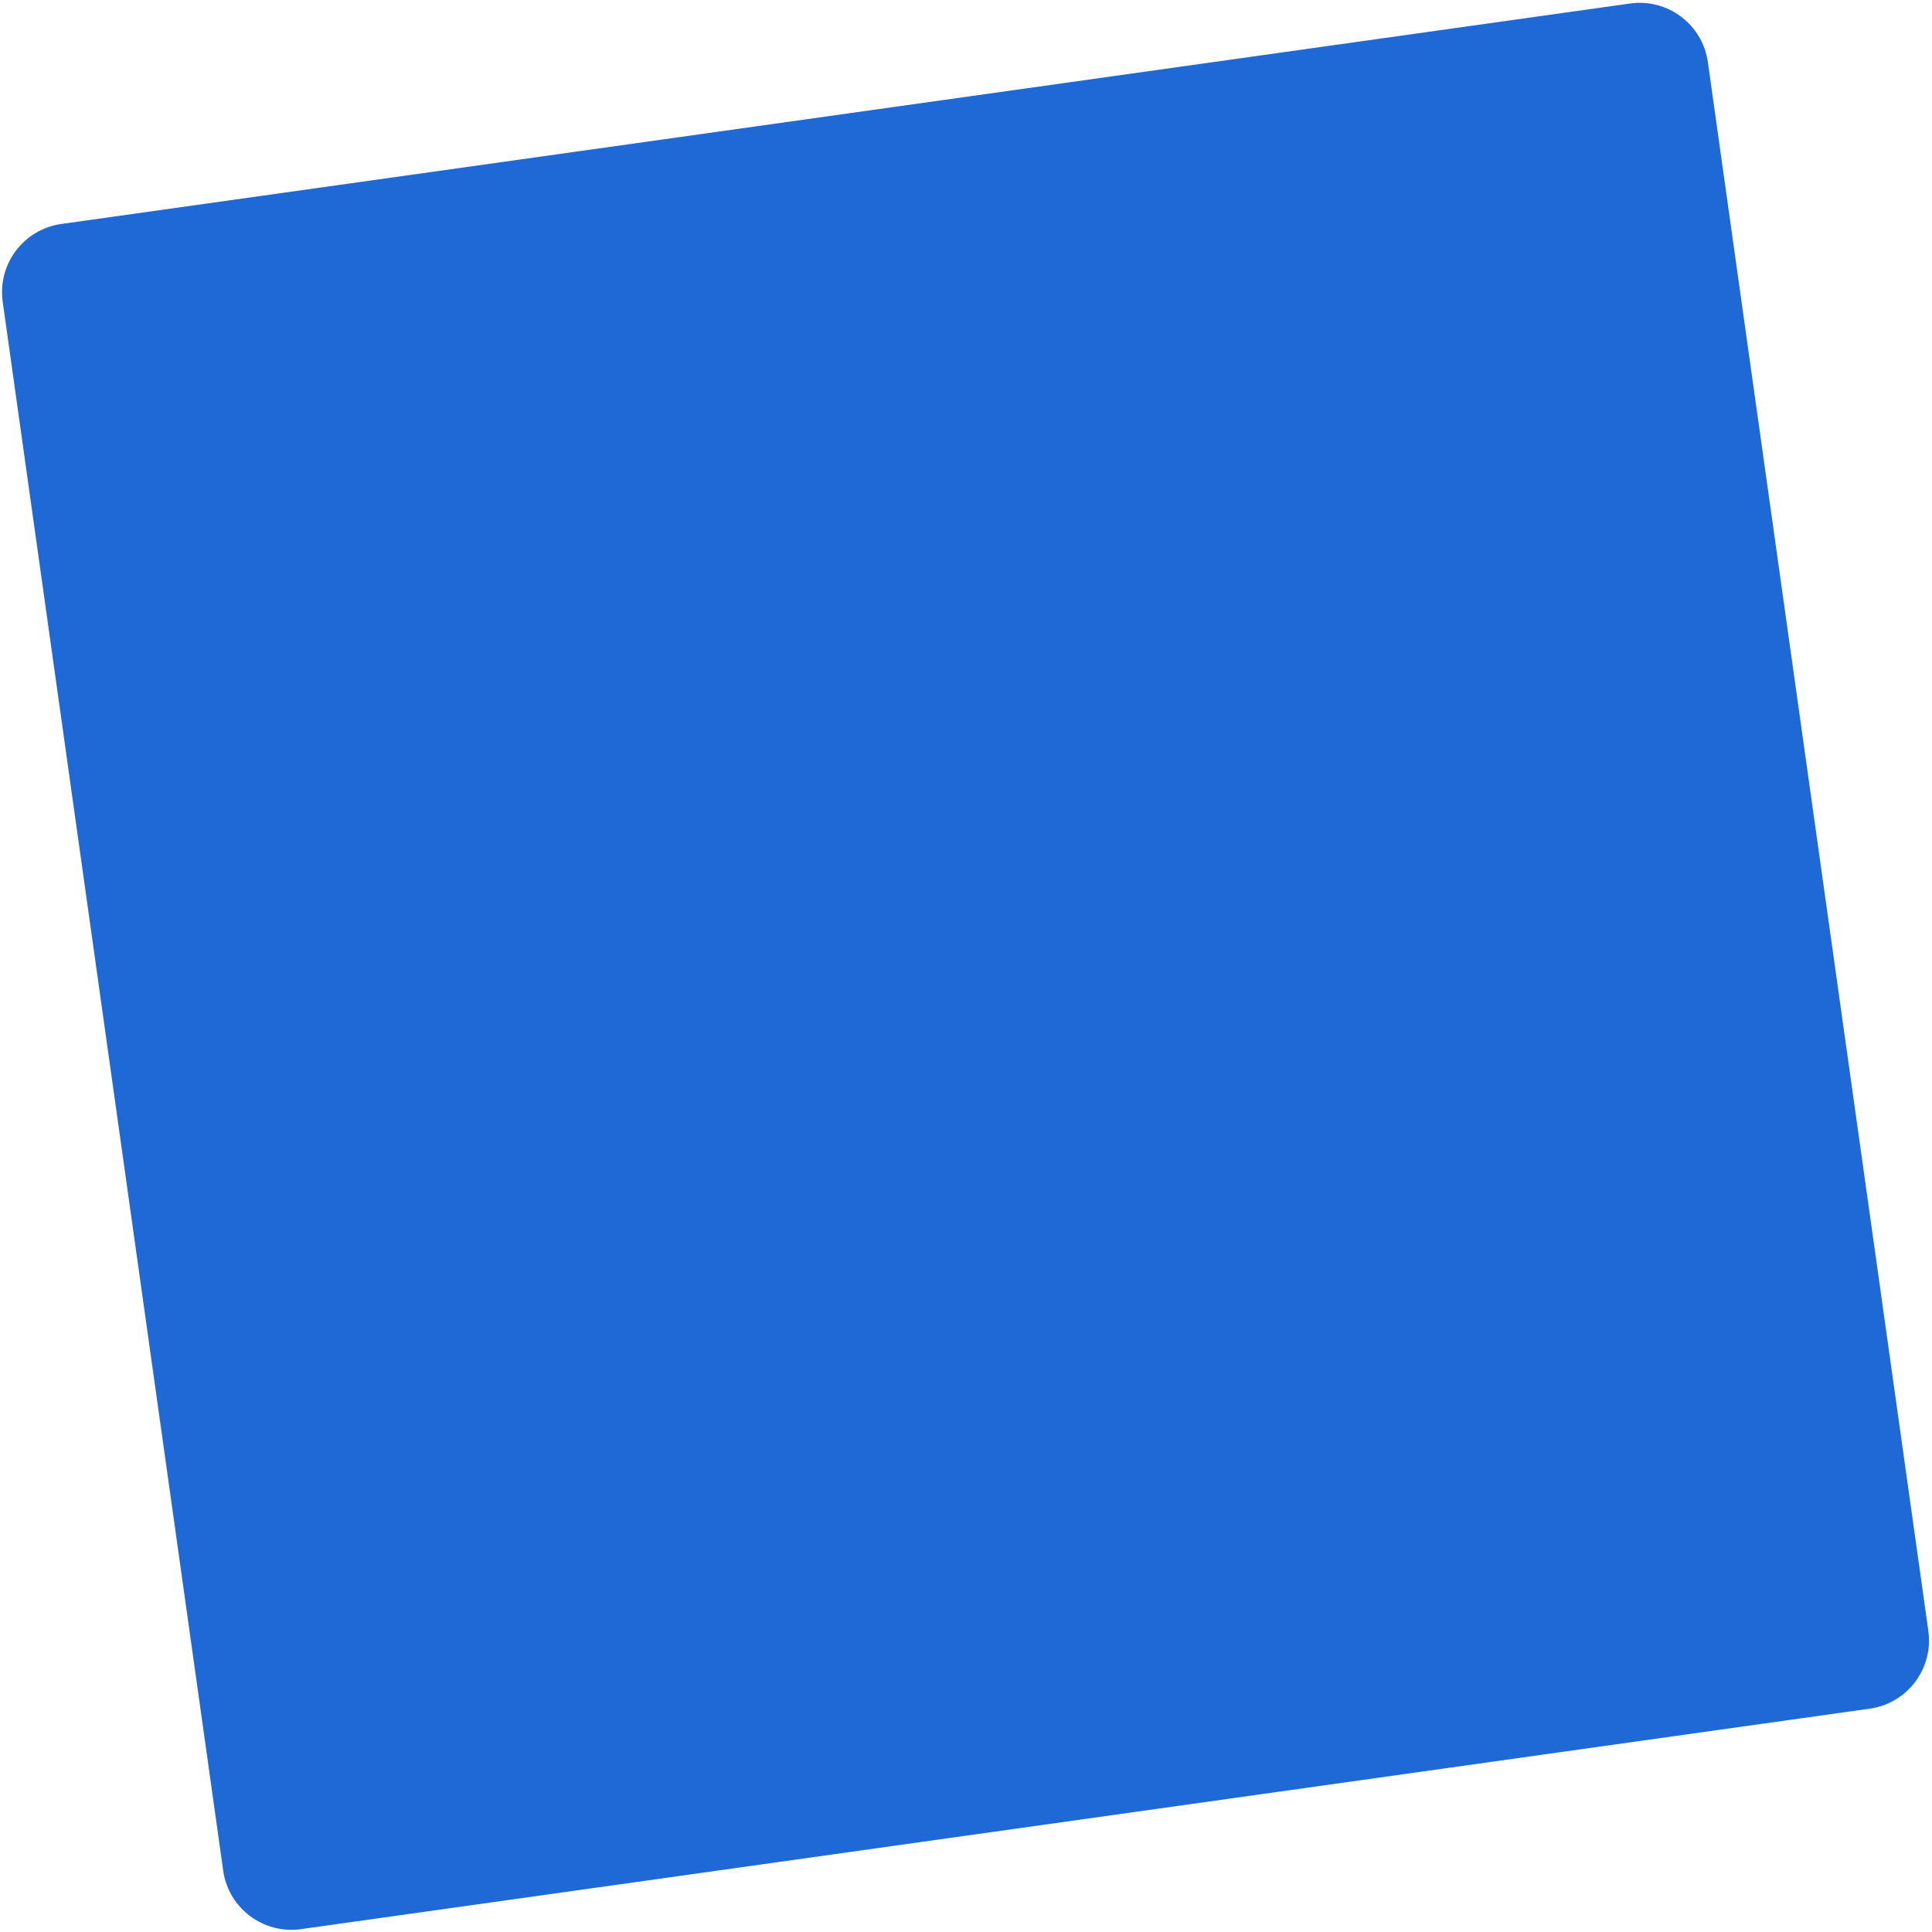
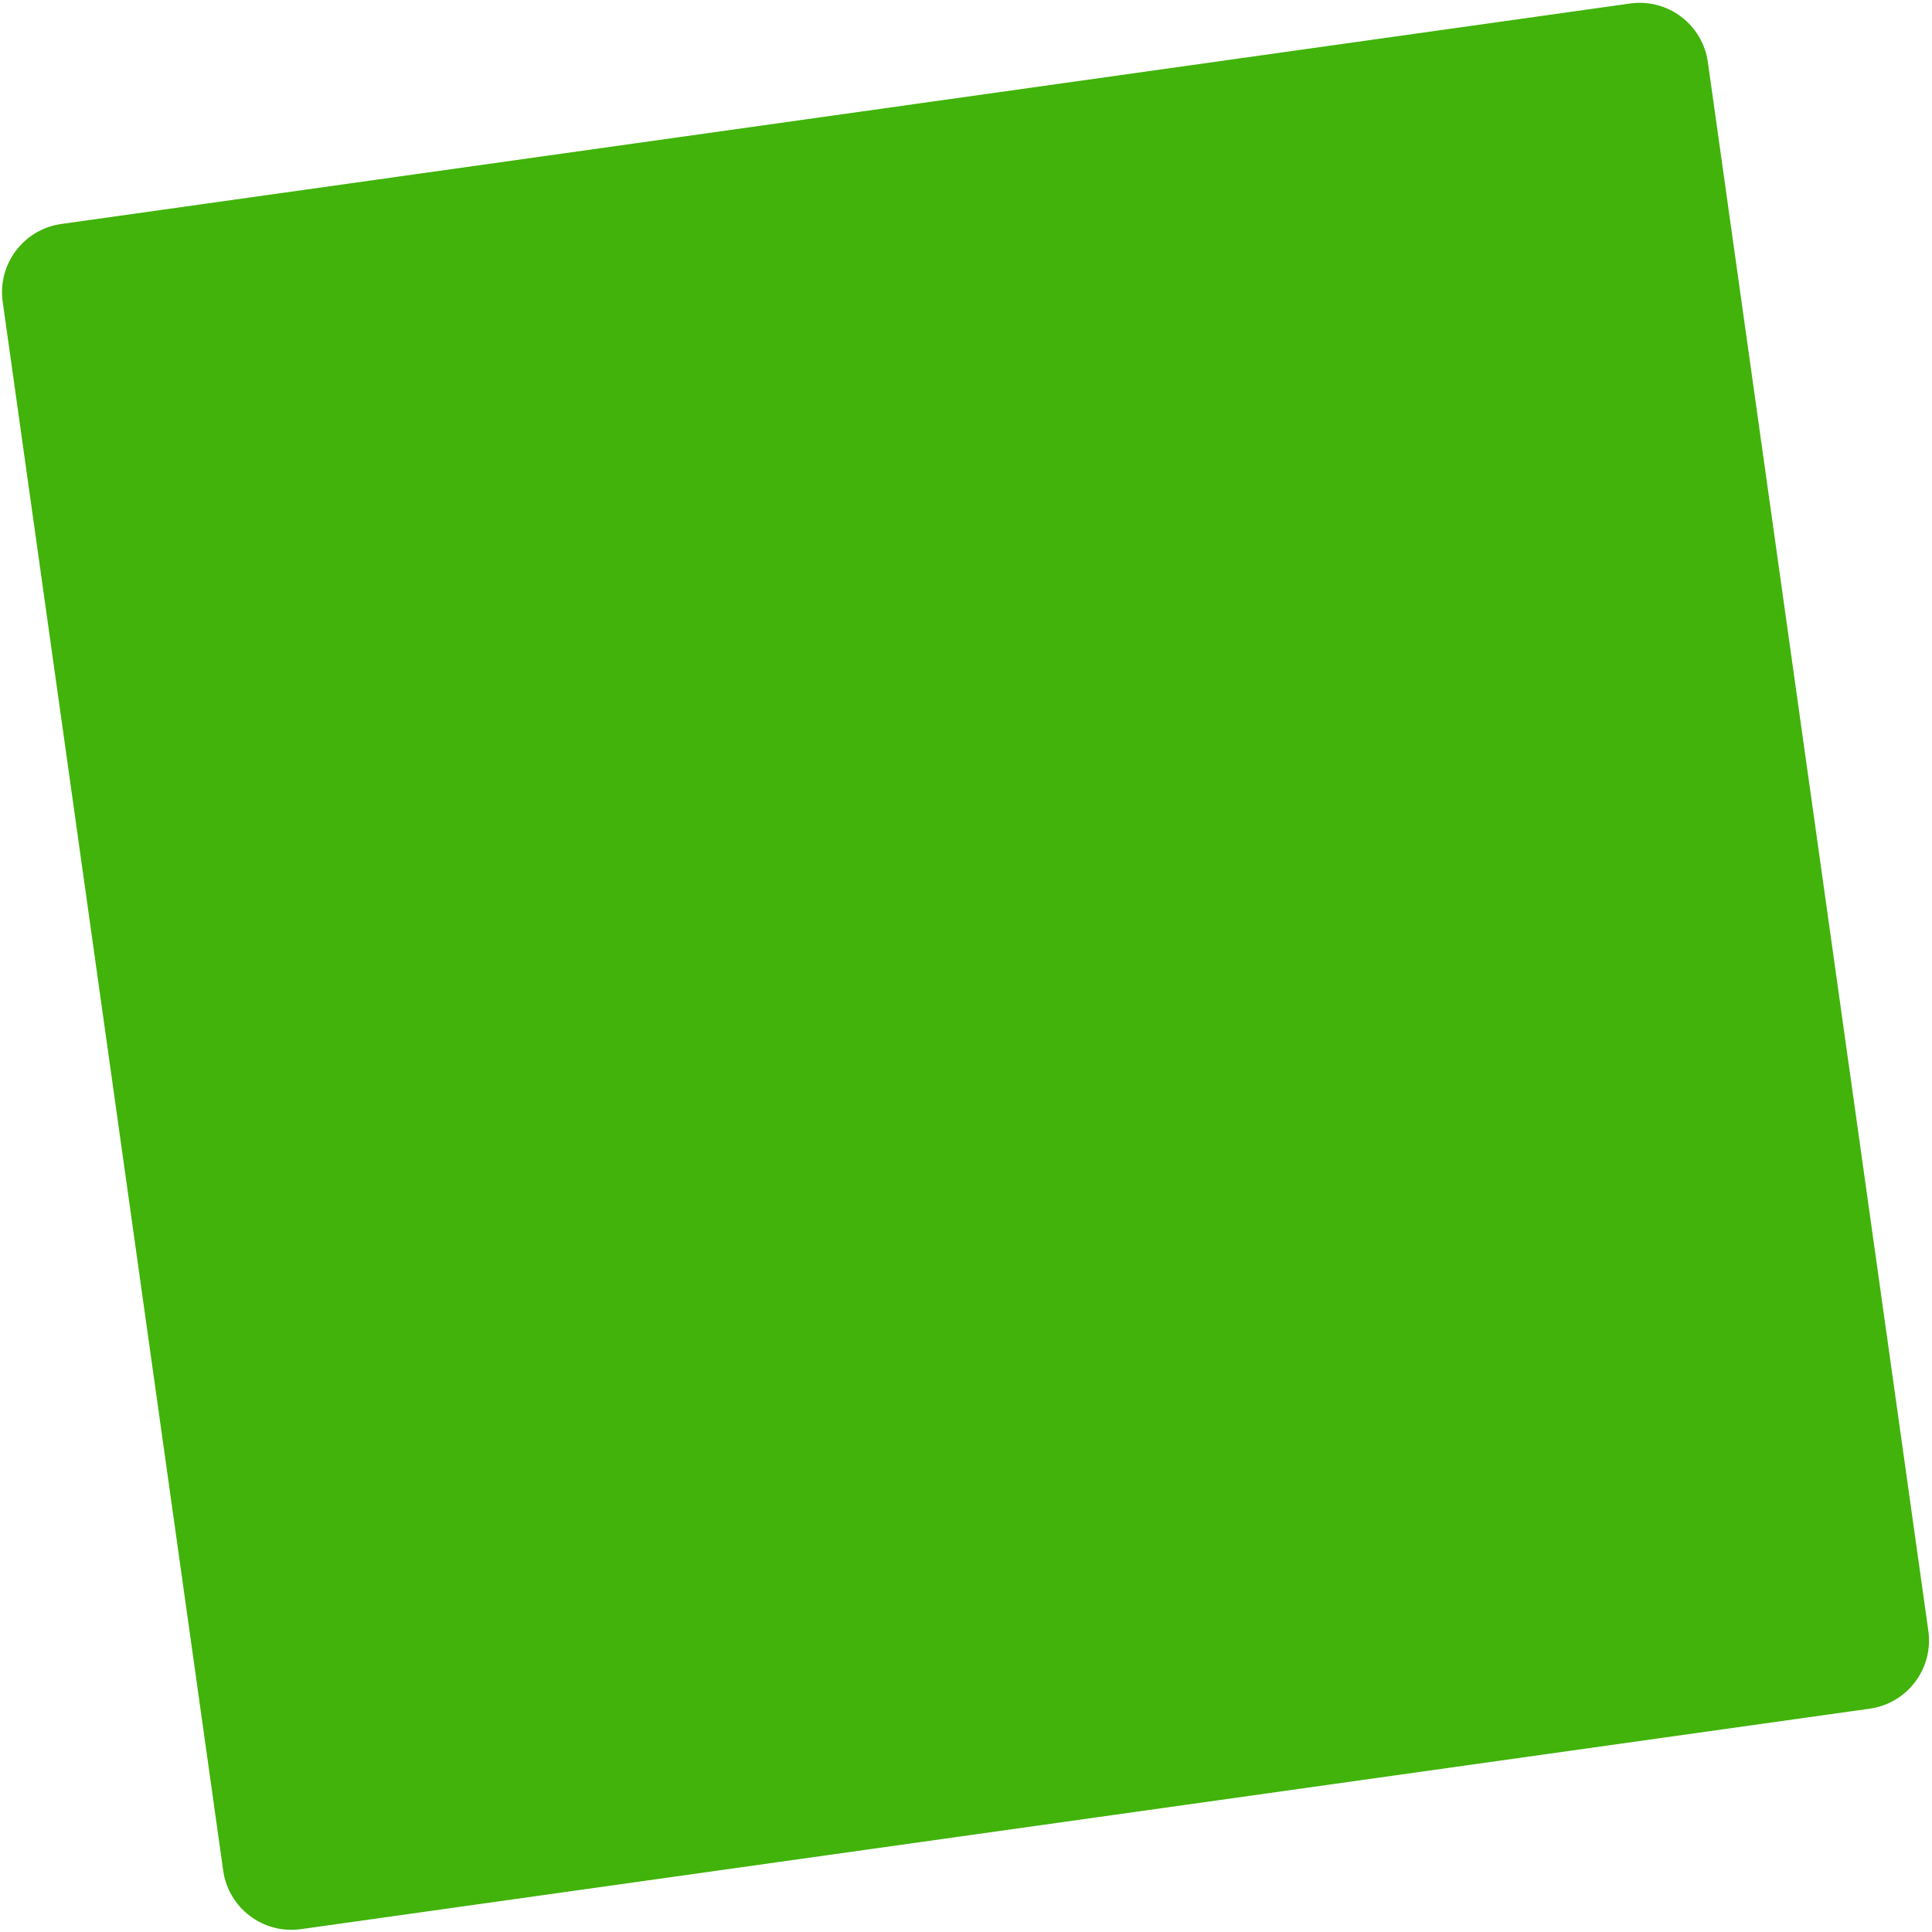
<svg xmlns="http://www.w3.org/2000/svg" width="561" height="561" viewBox="0 0 561 561" fill="none">
-   <rect x="-2" y="67.82" width="500" height="500" rx="20" transform="rotate(-8 -2 67.8199)" fill="#1F69D7" />
+   <rect x="-2" y="67.82" width="500" height="500" rx="20" transform="rotate(-8 -2 67.8199)" fill="#41b30a" />
</svg>
